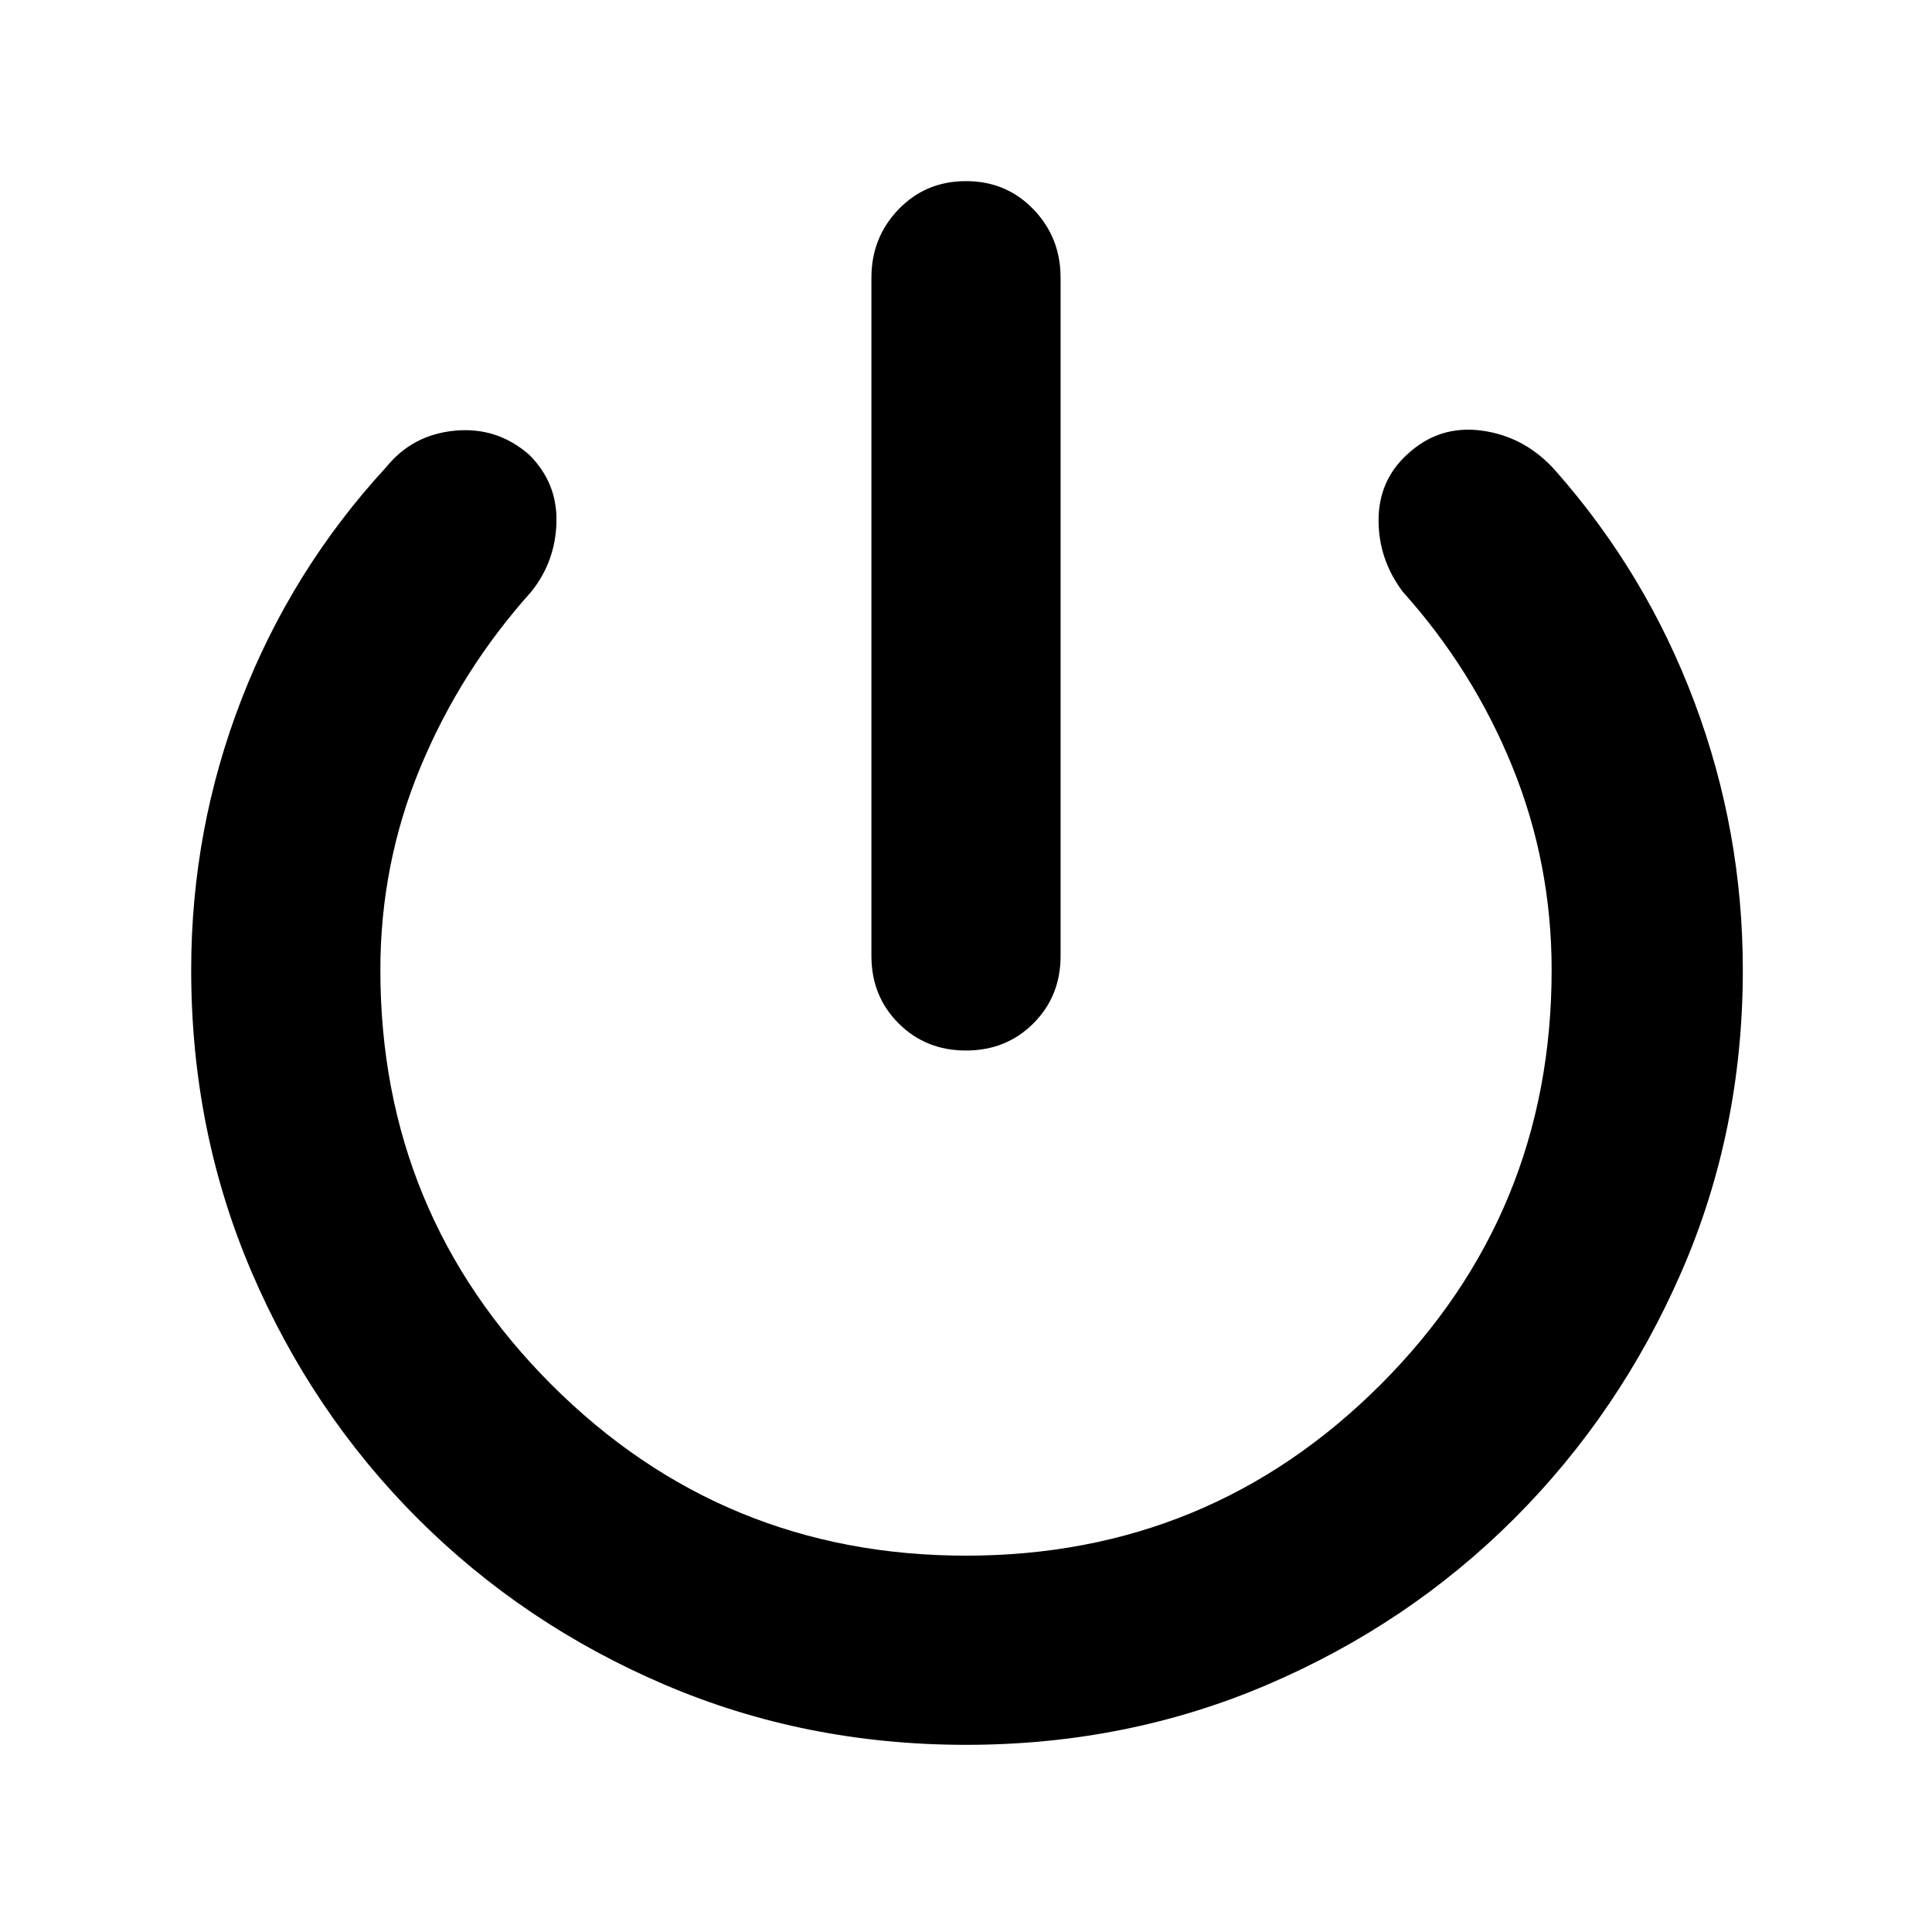
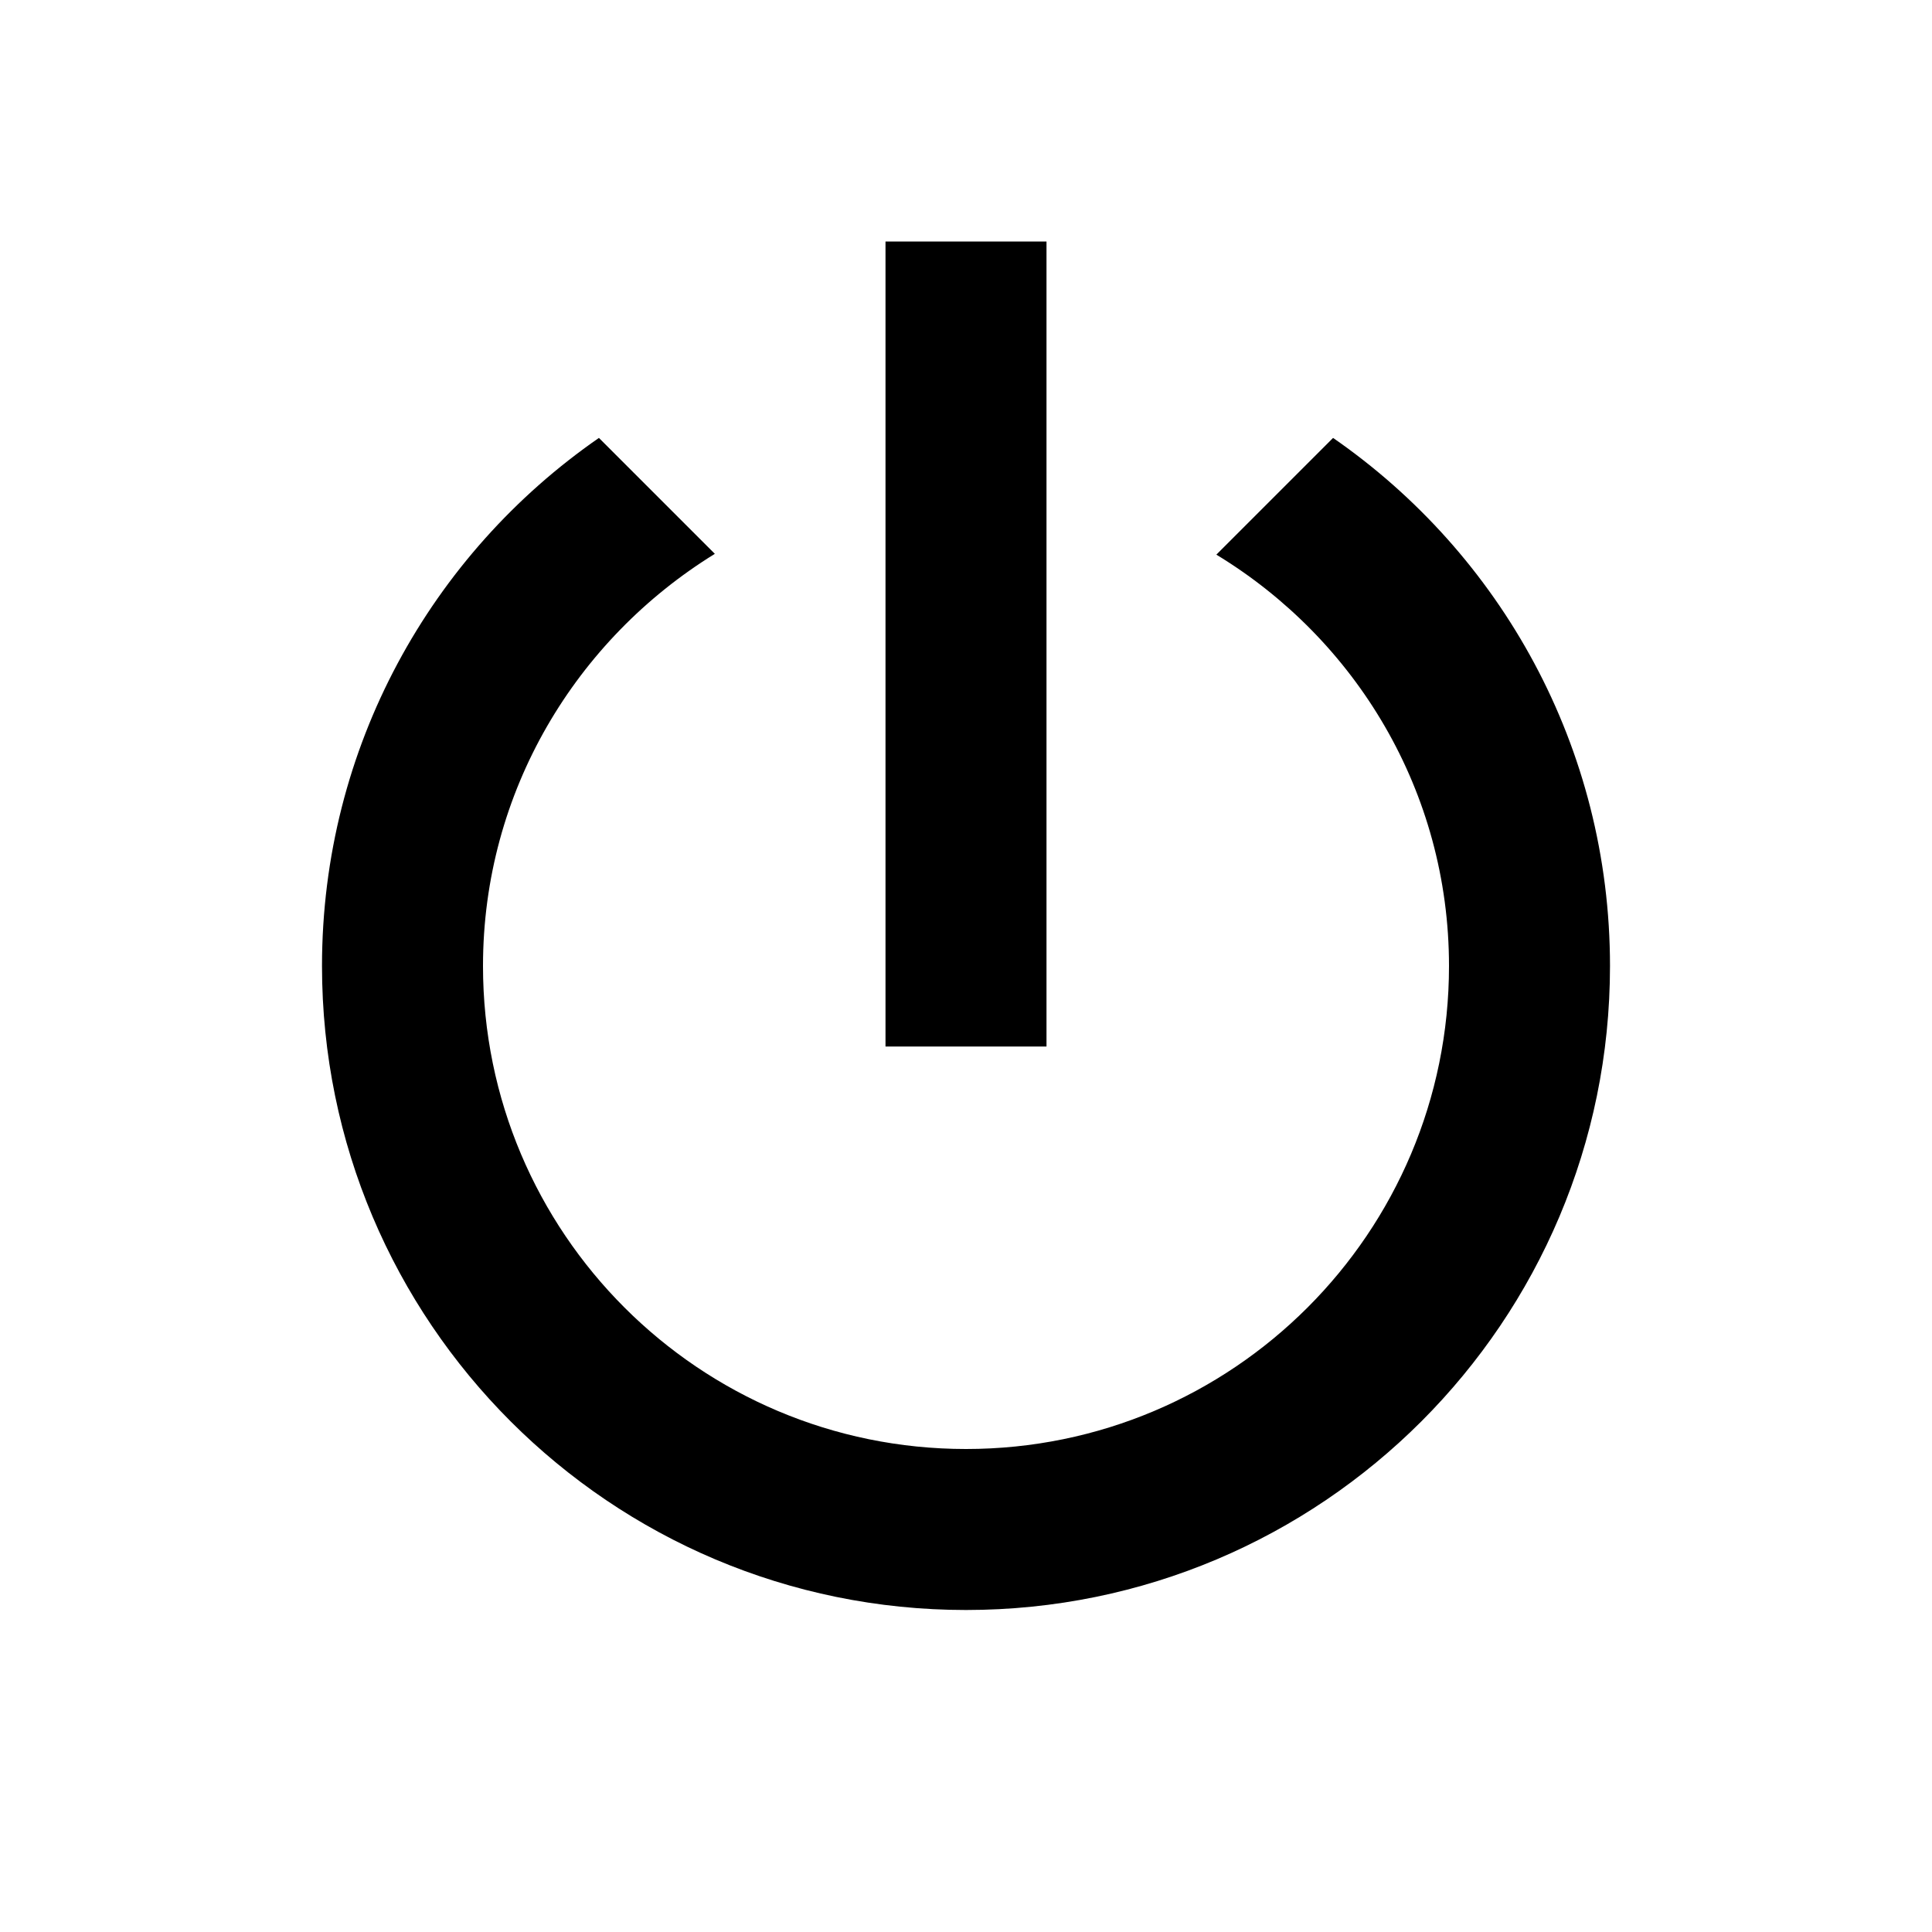
- <svg xmlns="http://www.w3.org/2000/svg" height="48" width="48">
-   <path d="M24 26.1q-1 0-1.675-.675t-.675-1.675V6.9q0-1 .675-1.7T24 4.5q1 0 1.675.7t.675 1.7v16.85q0 1-.675 1.675T24 26.1Zm0 17.25q-4 0-7.5-1.5t-6.125-4.125Q7.75 35.1 6.25 31.6t-1.5-7.5q0-3.5 1.25-6.725Q7.25 14.15 9.6 11.6q.65-.8 1.7-.9 1.05-.1 1.85.6.7.7.675 1.675-.025.975-.625 1.725-1.75 1.95-2.75 4.35-1 2.4-1 5.05 0 6.05 4.25 10.3 4.25 4.25 10.3 4.25 6.05 0 10.3-4.25 4.25-4.25 4.25-10.3 0-2.65-.975-5.05T34.85 14.7q-.6-.8-.6-1.775 0-.975.7-1.625.8-.75 1.875-.6 1.075.15 1.825 1 2.25 2.55 3.45 5.75 1.2 3.2 1.2 6.65 0 4-1.525 7.5t-4.15 6.125Q35 40.35 31.5 41.85t-7.5 1.5Z" />
+ <svg xmlns="http://www.w3.org/2000/svg" viewBox="0 0 24 24">
+   <path d="M16.56,5.44L15.11,6.89C16.84,7.94 18,9.83 18,12A6,6 0 0,1 12,18A6,6 0 0,1 6,12C6,9.83 7.16,7.94 8.88,6.88L7.44,5.44C5.36,6.88 4,9.28 4,12A8,8 0 0,0 12,20A8,8 0 0,0 20,12C20,9.28 18.64,6.88 16.56,5.44M13,3H11V13H13" />
</svg>
